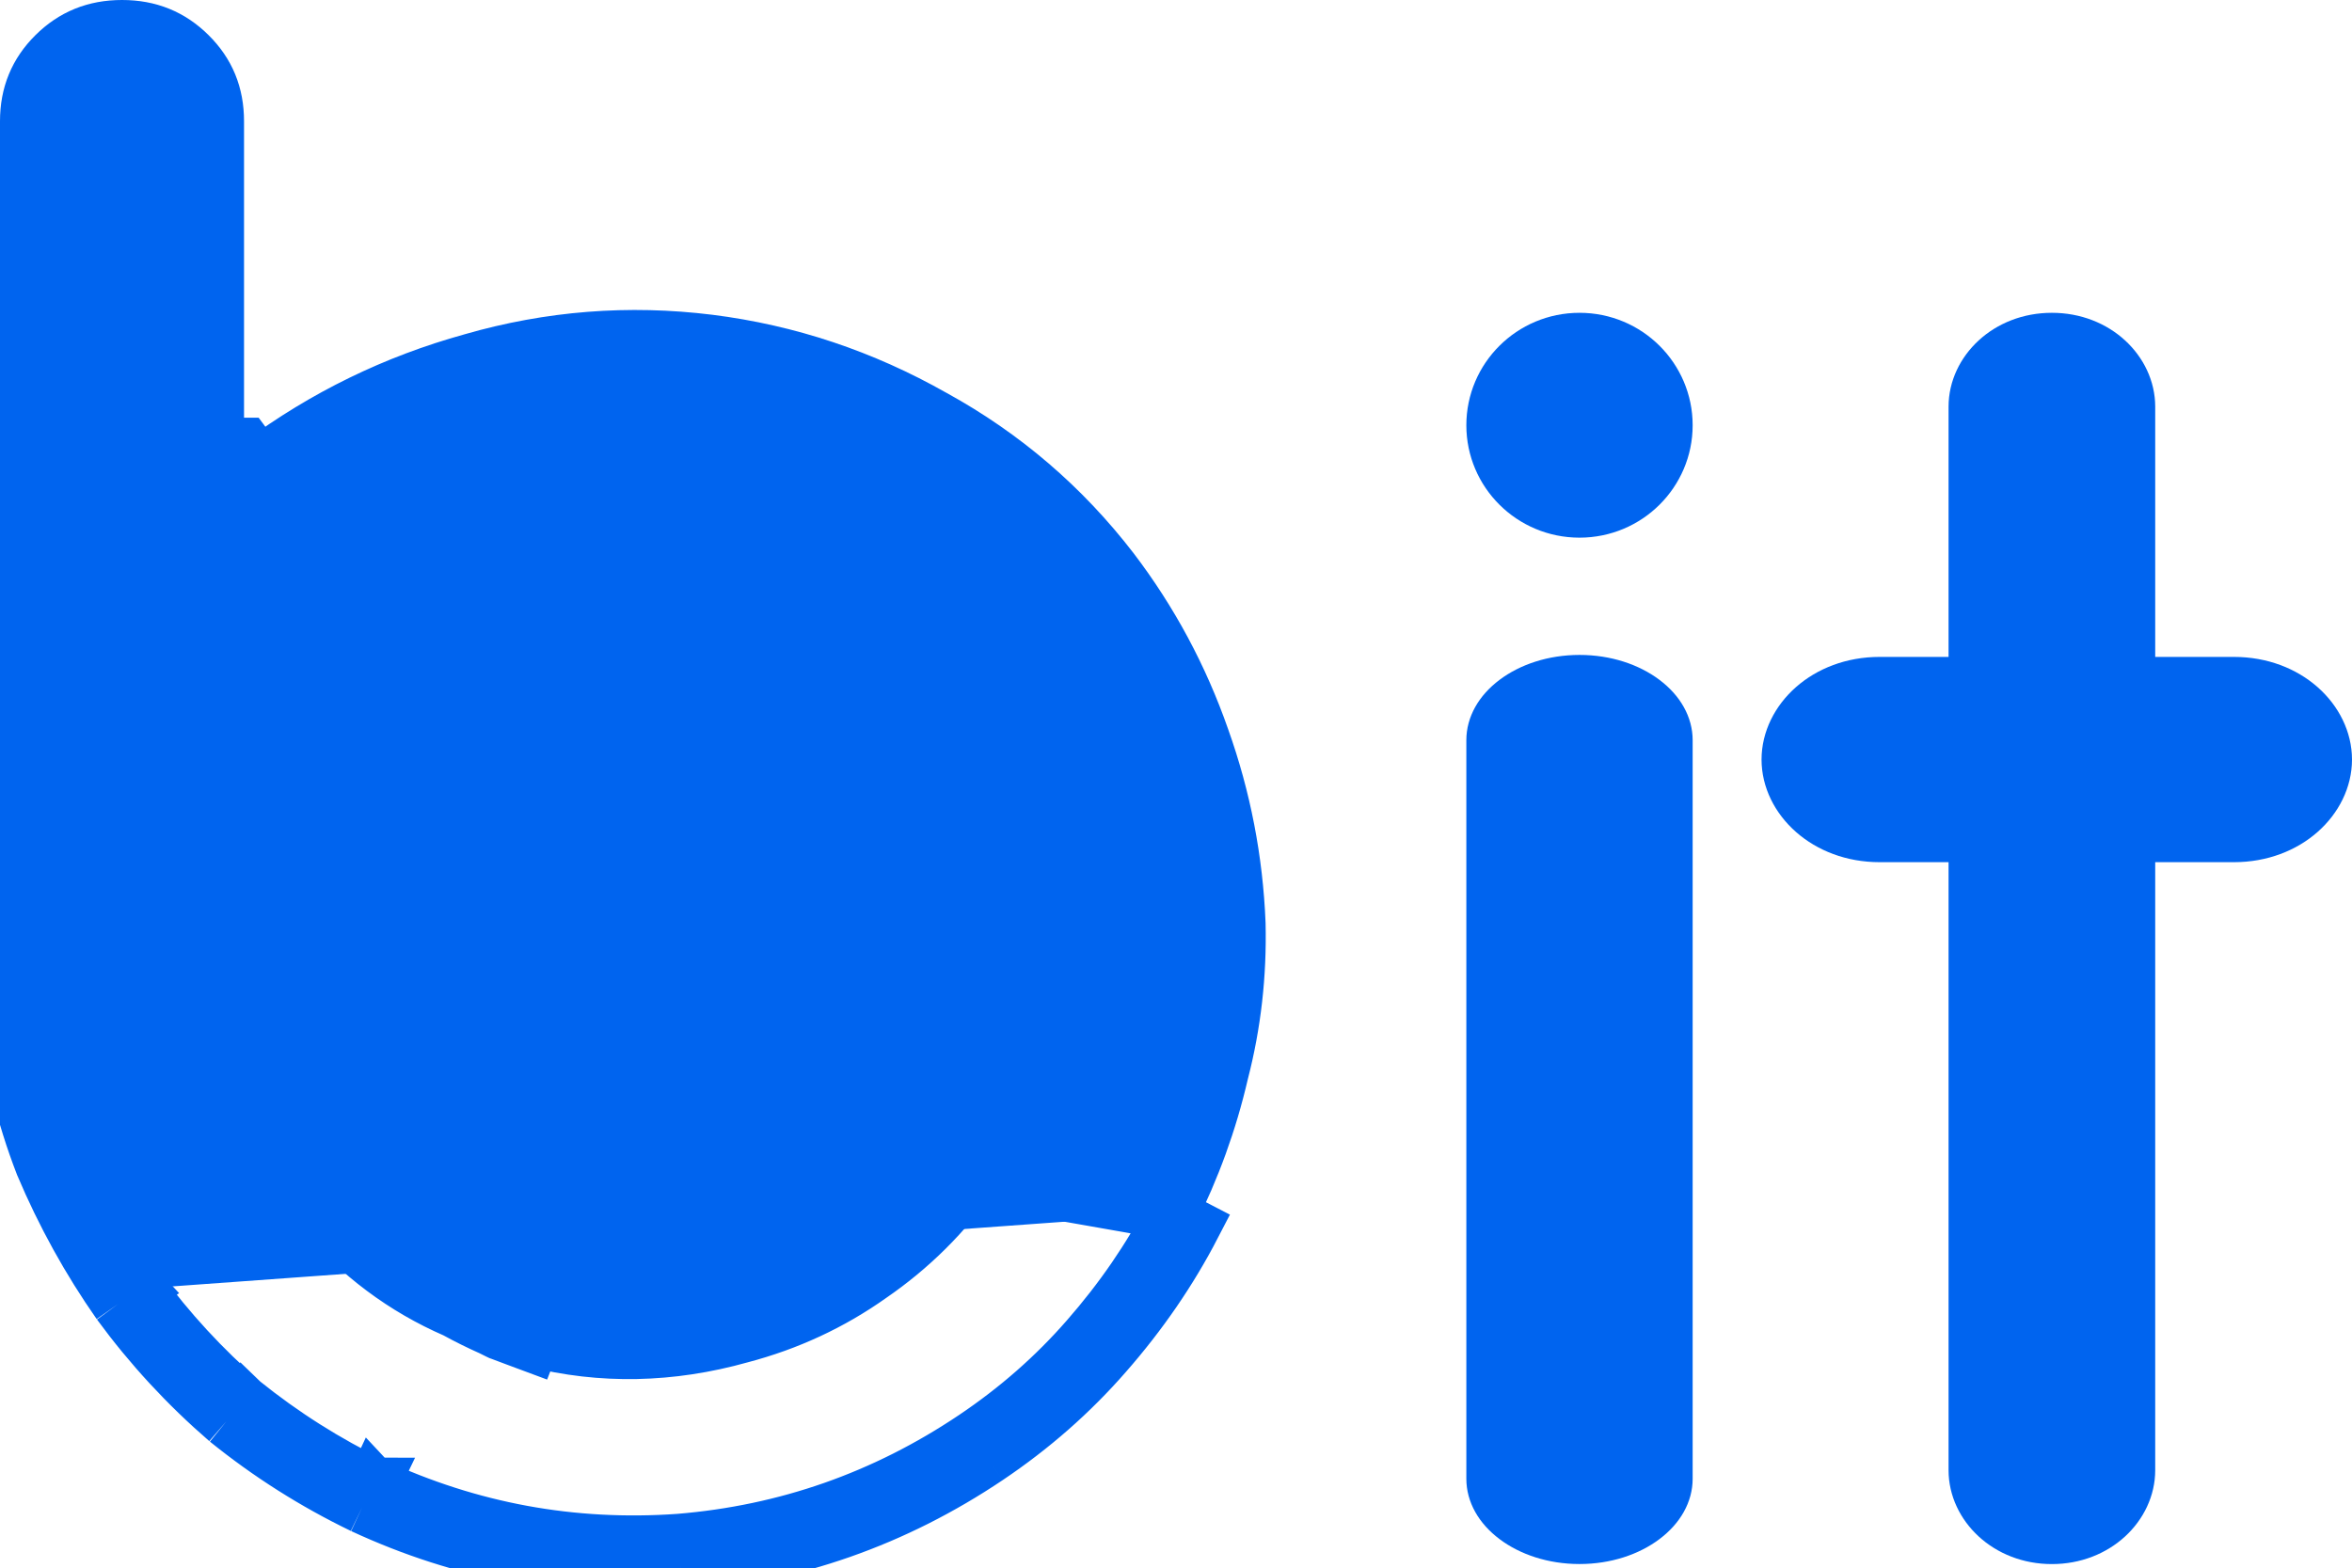
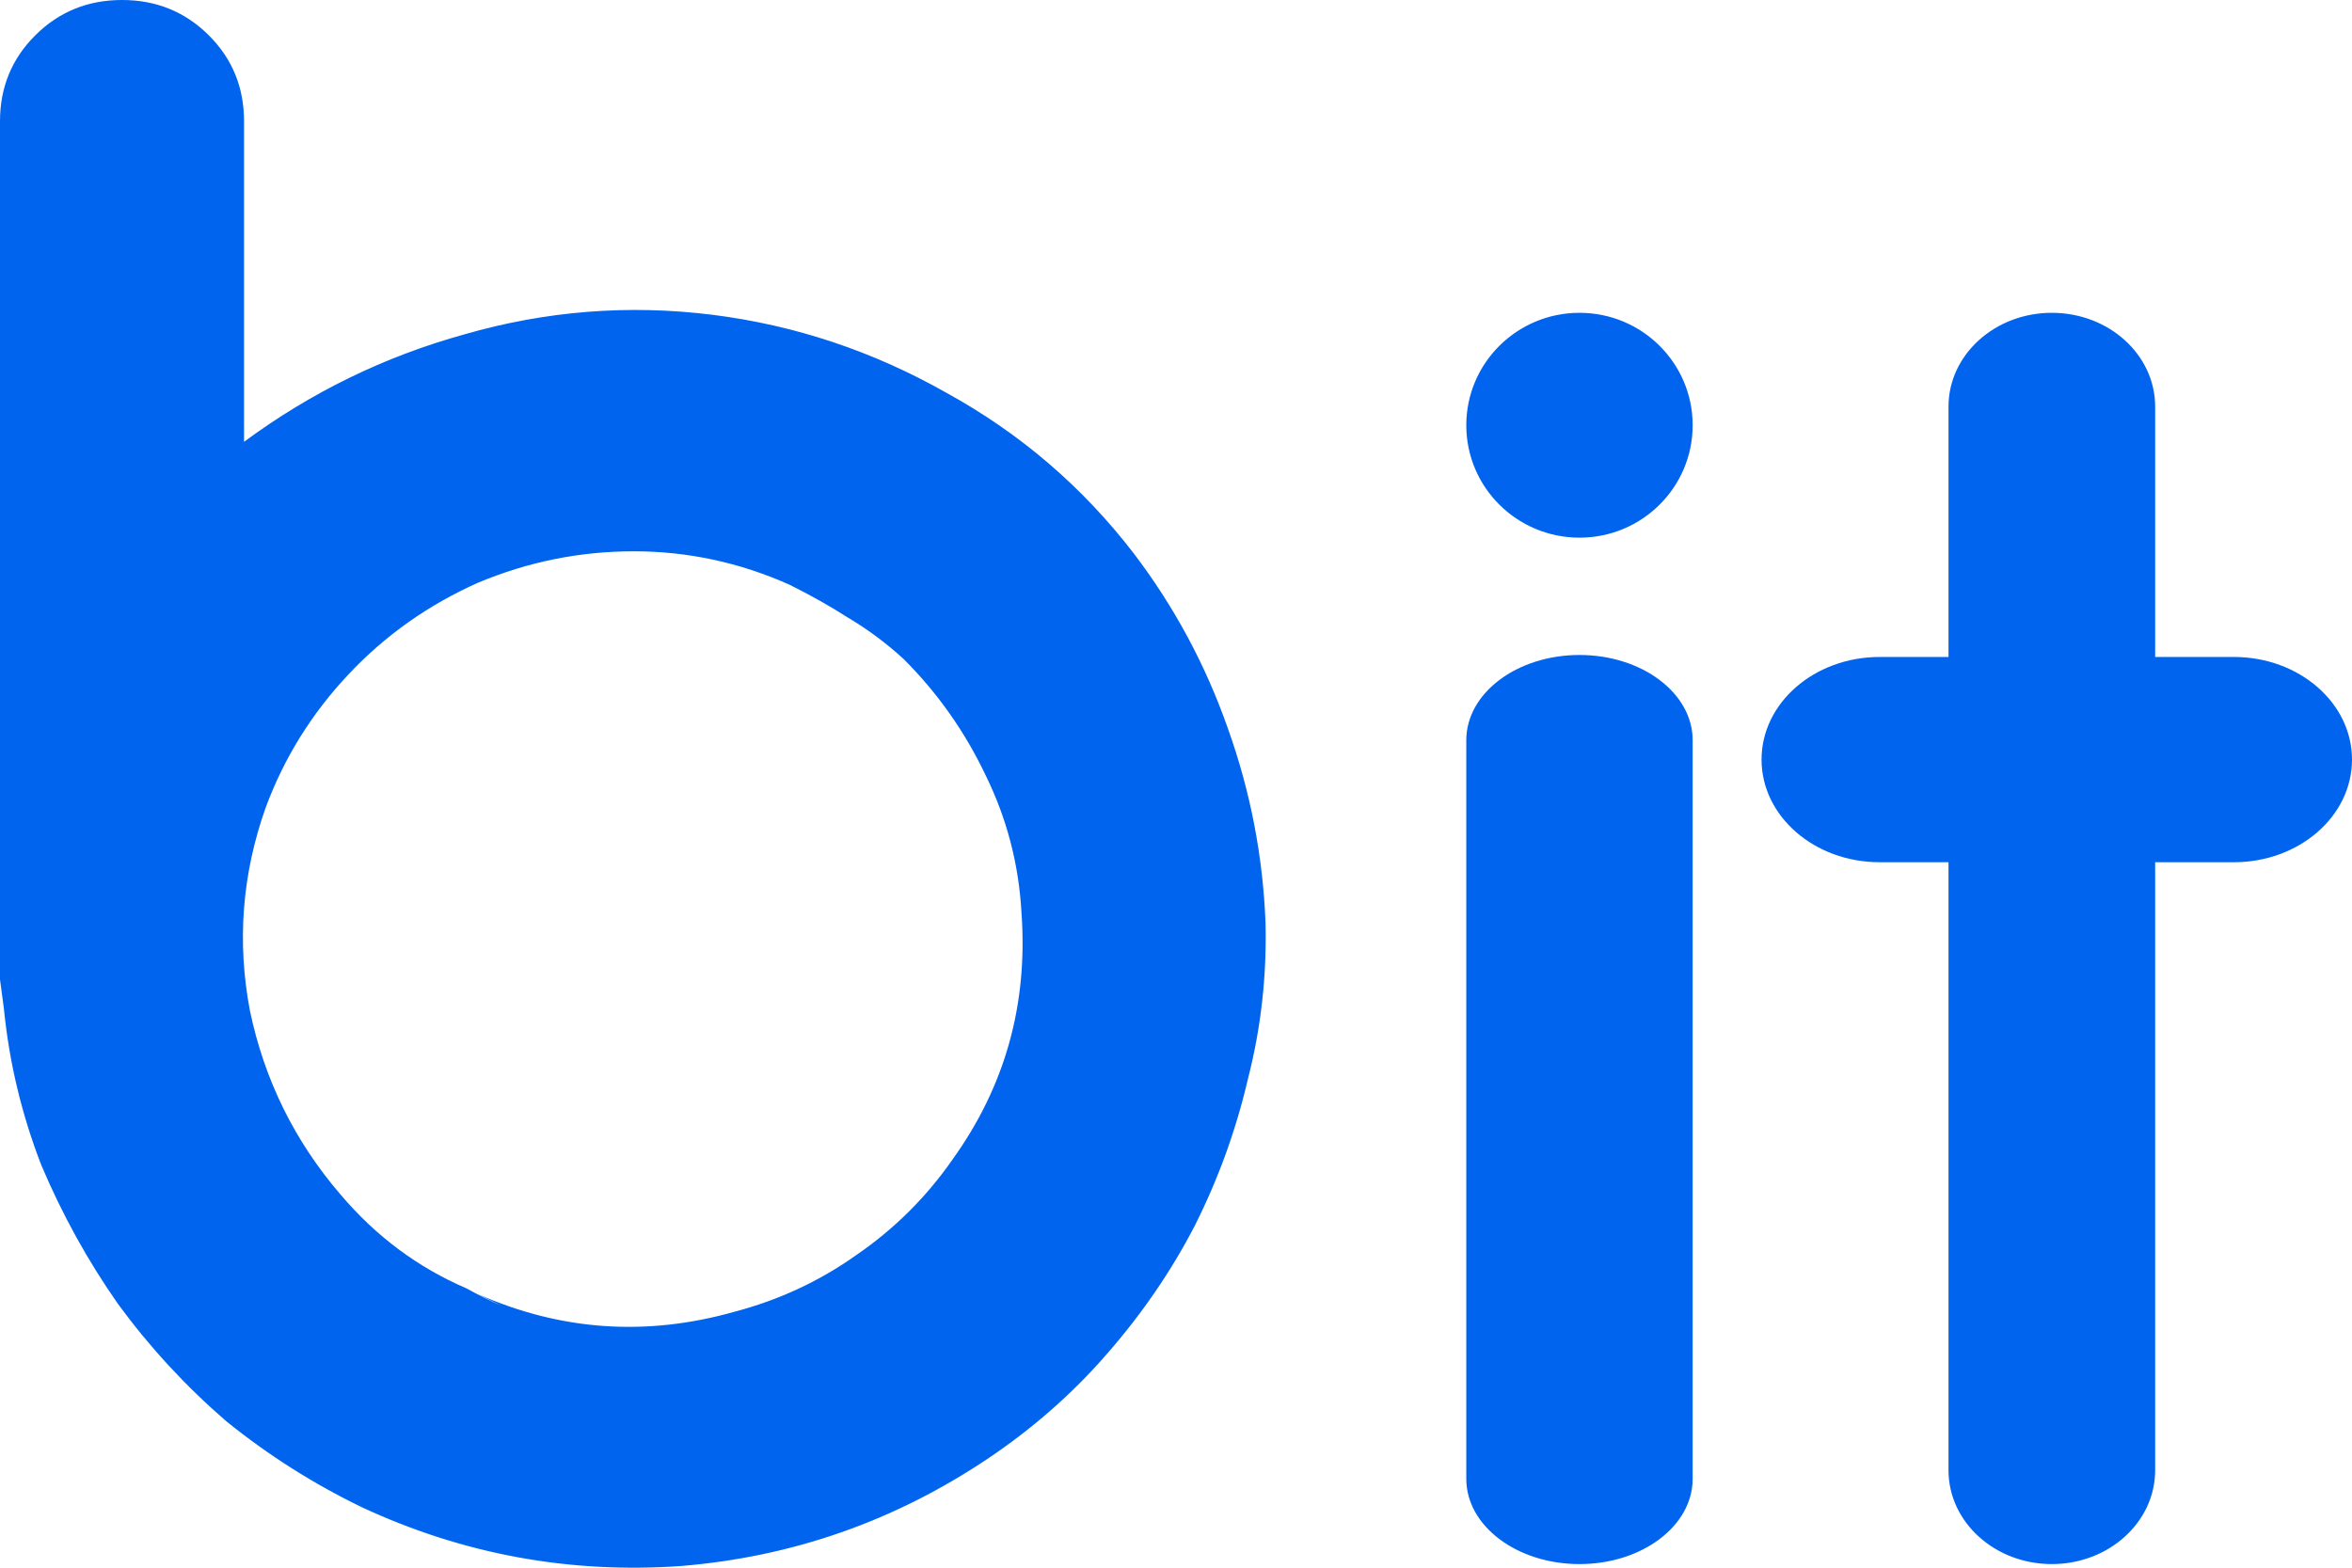
<svg xmlns="http://www.w3.org/2000/svg" width="45" height="30" viewBox="0 0 45 30" fill="none">
-   <path d="M0.075 19.305C0.176 20.328 0.414 21.326 0.791 22.298C1.192 23.246 1.682 24.131 2.259 24.955M0.075 19.305L22.412 23.231M0.075 19.305C0.05 19.106 0.025 18.919 0 18.744L0.075 19.305ZM2.259 24.955C2.862 25.778 3.552 26.526 4.331 27.199M2.259 24.955L2.663 24.659C2.664 24.661 2.665 24.662 2.666 24.663M2.259 24.955L2.669 24.667C2.668 24.666 2.667 24.665 2.666 24.663M4.331 27.199C5.134 27.848 6 28.397 6.929 28.846M4.331 27.199L4.645 26.81C4.647 26.812 4.649 26.814 4.651 26.816M4.331 27.199L4.658 26.821C4.656 26.819 4.653 26.817 4.651 26.816M6.929 28.846C8.862 29.744 10.895 30.118 13.029 29.968M6.929 28.846L7.14 28.392C7.141 28.393 7.142 28.393 7.143 28.394M6.929 28.846L7.146 28.395C7.145 28.395 7.144 28.394 7.143 28.394M13.029 29.968C15.163 29.793 17.121 29.107 18.904 27.91M13.029 29.968L12.989 29.47C12.989 29.47 12.991 29.469 12.992 29.469M13.029 29.968L12.994 29.469C12.993 29.469 12.992 29.469 12.992 29.469M18.904 27.91C19.757 27.337 20.51 26.676 21.163 25.927C21.841 25.154 22.406 24.331 22.858 23.458L22.414 23.228C22.413 23.229 22.413 23.23 22.412 23.231M18.904 27.91L18.625 27.495C18.625 27.495 18.625 27.495 18.625 27.495M18.904 27.91L18.625 27.495M22.412 23.231C22.846 22.369 23.171 21.472 23.387 20.539L23.39 20.527L23.39 20.527C23.629 19.601 23.737 18.651 23.714 17.675C23.665 16.455 23.436 15.271 23.027 14.123L23.026 14.12C22.616 12.947 22.039 11.872 21.293 10.892C20.356 9.675 19.217 8.698 17.872 7.958L17.866 7.955L17.866 7.955C16.516 7.189 15.085 6.711 13.57 6.52C12.03 6.329 10.517 6.448 9.026 6.878L9.02 6.88L9.02 6.88C7.548 7.287 6.198 7.946 4.967 8.857L4.697 8.493H4.669H4.169V8.455V8.203V2.32C4.169 1.802 3.995 1.381 3.639 1.028C3.284 0.675 2.859 0.5 2.335 0.5C1.81 0.5 1.386 0.675 1.03 1.028C0.675 1.381 0.5 1.802 0.5 2.32V17.659V18.145V18.146V18.148V18.149V18.15V18.151V18.152V18.154V18.155V18.156V18.157V18.158V18.159V18.161V18.162V18.163V18.164V18.165V18.166V18.168V18.169V18.17V18.171V18.172V18.173V18.175V18.176V18.177V18.178V18.179V18.18V18.182V18.183V18.184V18.185V18.186V18.188V18.189V18.19V18.191V18.192V18.193V18.195V18.196V18.197V18.198V18.199V18.2V18.201V18.203V18.204V18.205V18.206V18.207V18.209V18.21V18.211V18.212V18.213V18.214V18.215V18.217V18.218V18.219V18.22V18.221V18.223V18.224V18.225V18.226V18.227V18.228V18.23V18.231V18.232V18.233V18.234V18.235V18.237V18.238V18.239V18.24V18.241V18.242V18.244V18.245V18.246V18.247V18.248V18.249V18.251V18.252V18.253V18.254V18.255V18.256V18.258V18.259V18.26V18.261V18.262V18.264V18.265V18.266V18.267V18.268V18.269V18.27V18.272V18.273V18.274V18.275V18.276V18.277V18.279V18.28V18.281V18.282V18.283V18.285V18.286V18.287V18.288V18.289V18.29V18.291V18.293V18.294V18.295V18.296V18.297V18.299V18.3V18.301V18.302V18.303V18.304V18.306V18.307V18.308V18.309V18.31V18.311V18.313V18.314V18.315V18.316V18.317V18.318V18.32V18.321V18.322V18.323V18.324V18.325V18.327V18.328V18.329V18.33V18.331V18.332V18.334V18.335V18.336V18.337V18.338V18.34V18.341V18.342V18.343V18.344V18.345V18.346V18.348V18.349V18.35V18.351V18.352V18.354V18.355V18.356V18.357V18.358V18.359V18.36V18.362V18.363V18.364V18.365V18.366V18.367V18.369V18.37V18.371V18.372V18.373V18.375V18.376V18.377V18.378V18.379V18.38V18.382V18.383V18.384V18.385V18.386V18.387V18.389V18.39V18.391V18.392V18.393V18.394V18.396V18.397V18.398V18.399V18.4V18.401V18.403V18.404V18.405V18.406V18.407V18.408V18.41V18.411V18.412V18.413V18.414V18.416V18.417V18.418V18.419V18.42V18.421V18.422V18.424V18.425V18.426V18.427V18.428V18.43V18.431V18.432V18.433V18.434V18.435V18.436V18.438V18.439V18.44V18.441V18.442V18.444V18.445V18.446V18.447V18.448V18.449V18.451V18.452V18.453V18.454V18.455V18.456V18.457V18.459V18.46V18.461V18.462V18.463V18.465V18.466V18.467V18.468V18.469V18.47V18.472V18.473V18.474V18.475V18.476V18.477V18.479V18.48V18.481V18.482V18.483V18.484V18.486V18.487V18.488V18.489V18.49V18.491V18.493V18.494V18.495V18.496V18.497V18.498V18.5V18.501V18.502V18.503V18.504V18.506V18.507V18.508V18.509V18.51V18.511V18.512V18.514V18.515V18.516V18.517V18.518V18.52V18.521V18.522V18.523V18.524V18.525V18.526V18.528V18.529V18.53V18.531V18.532V18.534V18.535V18.536V18.537V18.538V18.539V18.541V18.542V18.543V18.544V18.545V18.546V18.548V18.549V18.55V18.551V18.552V18.553V18.555V18.556V18.557V18.558V18.559V18.56V18.562V18.563V18.564V18.565V18.566V18.567V18.569V18.57V18.571V18.572V18.573V18.574V18.576V18.577V18.578V18.579V18.58V18.581V18.583V18.584V18.585V18.586V18.587V18.588V18.59V18.591V18.592V18.593V18.594V18.596V18.597V18.598V18.599V18.6V18.601V18.602V18.604V18.605V18.606V18.607V18.608V18.61V18.611V18.612V18.613V18.614V18.615V18.616V18.618V18.619V18.62V18.621V18.622V18.623V18.625V18.626V18.627V18.628V18.629V18.631V18.632V18.633V18.634V18.635V18.636V18.638V18.639V18.64V18.641V18.642V18.643V18.645V18.646V18.647V18.648V18.649V18.65V18.652V18.653V18.654V18.655V18.656V18.657V18.659V18.66V18.661V18.662V18.663V18.665V18.666V18.667V18.668V18.669V18.67V18.672V18.673V18.674V18.675V18.676V18.677V18.678V18.68V18.681V18.682V18.683V18.684V18.686V18.687V18.688V18.689V18.69V18.691V18.692V18.694V18.695V18.696V18.697V18.698V18.7V18.701V18.702V18.703V18.704V18.705V18.707V18.708V18.708C0.524 18.876 0.548 19.054 0.571 19.243L0.573 19.256L0.573 19.256C0.669 20.231 0.895 21.182 1.254 22.11C1.641 23.022 2.112 23.873 2.666 24.663M22.412 23.231C21.98 24.065 21.439 24.854 20.787 25.598L20.786 25.599C20.163 26.313 19.444 26.945 18.625 27.495M2.666 24.663C3.244 25.452 3.905 26.169 4.651 26.816M4.651 26.816C5.422 27.437 6.252 27.963 7.143 28.394M7.143 28.394C8.997 29.254 10.944 29.613 12.992 29.469M12.992 29.469C15.039 29.301 16.914 28.644 18.625 27.495M8.705 25.105C8.932 25.23 9.161 25.343 9.39 25.445L9.531 25.515L9.554 25.526L9.579 25.535L9.88 25.648L10.181 25.76L10.218 25.665C11.508 25.991 12.831 25.965 14.177 25.587C15.085 25.348 15.916 24.962 16.667 24.429C17.442 23.897 18.099 23.245 18.634 22.474C19.706 20.983 20.176 19.298 20.043 17.441C19.989 16.454 19.747 15.518 19.317 14.636C18.891 13.738 18.331 12.943 17.637 12.254L17.63 12.246L17.622 12.24C17.273 11.919 16.896 11.638 16.493 11.397C16.127 11.164 15.737 10.944 15.323 10.739L15.313 10.734L15.303 10.73C14.287 10.278 13.226 10.05 12.126 10.05C11.03 10.05 9.972 10.263 8.958 10.688L8.958 10.688L8.948 10.692C7.934 11.143 7.05 11.768 6.301 12.565C5.553 13.361 4.99 14.266 4.615 15.278L4.615 15.278L4.613 15.284C4.131 16.64 4.024 18.026 4.291 19.436L4.291 19.436L4.293 19.445C4.586 20.849 5.201 22.098 6.134 23.184C6.855 24.032 7.712 24.674 8.705 25.105Z" fill="#0064EF" stroke="#0064EF" />
-   <path d="M30.22 13.033C30.72 13.033 31.153 13.186 31.45 13.41C31.747 13.634 31.885 13.905 31.885 14.164V28.299C31.885 28.558 31.747 28.829 31.45 29.053C31.153 29.277 30.72 29.43 30.22 29.43C29.72 29.43 29.287 29.277 28.99 29.053C28.693 28.829 28.555 28.558 28.555 28.299V14.164C28.555 13.905 28.693 13.634 28.99 13.41C29.287 13.186 29.72 13.033 30.22 13.033Z" fill="#0064EF" stroke="#0064EF" />
-   <path d="M31.885 8.138C31.885 9.046 31.143 9.789 30.22 9.789C29.297 9.789 28.555 9.046 28.555 8.138C28.555 7.229 29.297 6.486 30.22 6.486C31.143 6.486 31.885 7.229 31.885 8.138Z" fill="#0064EF" stroke="#0064EF" />
-   <path d="M39.258 6.486C40.12 6.486 40.735 7.111 40.735 7.782V28.135C40.735 28.806 40.12 29.431 39.258 29.431C38.396 29.431 37.781 28.806 37.781 28.135V7.782C37.781 7.111 38.396 6.486 39.258 6.486Z" fill="#0064EF" stroke="#0064EF" />
-   <path d="M35.962 13.071H42.741C43.781 13.071 44.5 13.79 44.5 14.535C44.5 15.28 43.781 15.999 42.741 15.999H35.962C34.923 15.999 34.203 15.28 34.203 14.535C34.203 13.79 34.923 13.071 35.962 13.071Z" fill="#0064EF" stroke="#0064EF" />
+   <path fill-rule="evenodd" clip-rule="evenodd" d="M24.213 17.659C24.238 18.682 24.125 19.679 23.875 20.652C23.648 21.625 23.31 22.56 22.858 23.458C22.406 24.331 21.841 25.154 21.163 25.927C20.51 26.676 19.757 27.337 18.904 27.91C17.121 29.107 15.163 29.793 13.029 29.968C10.895 30.118 8.862 29.744 6.929 28.846C6 28.397 5.134 27.848 4.331 27.199C3.552 26.526 2.862 25.778 2.259 24.955C1.682 24.131 1.192 23.246 0.791 22.298C0.414 21.326 0.176 20.328 0.075 19.305C0.05 19.106 0.025 18.919 0 18.744V18.145V17.659V2.32C0 1.671 0.226 1.122 0.678 0.673C1.13 0.224 1.682 0 2.335 0C2.987 0 3.54 0.224 3.992 0.673C4.444 1.122 4.669 1.671 4.669 2.32V8.455C5.95 7.508 7.356 6.822 8.887 6.398C10.444 5.949 12.025 5.824 13.632 6.024C15.213 6.223 16.707 6.722 18.113 7.52C19.519 8.293 20.711 9.316 21.69 10.588C22.469 11.611 23.071 12.733 23.498 13.955C23.925 15.152 24.163 16.387 24.213 17.659ZM18.226 22.186C19.23 20.789 19.669 19.218 19.544 17.472C19.494 16.549 19.268 15.676 18.866 14.853C18.465 14.005 17.937 13.257 17.285 12.608C16.958 12.309 16.607 12.047 16.23 11.823C15.879 11.598 15.502 11.386 15.1 11.187C14.146 10.762 13.155 10.55 12.126 10.55C11.096 10.55 10.105 10.75 9.151 11.149C8.197 11.573 7.368 12.159 6.665 12.908C5.962 13.656 5.435 14.504 5.084 15.452C4.632 16.724 4.531 18.021 4.782 19.343C5.059 20.665 5.636 21.837 6.515 22.859C7.192 23.658 7.996 24.256 8.925 24.655C9.151 24.78 9.377 24.892 9.602 24.992L9.151 24.767C10.732 25.466 12.364 25.578 14.046 25.104C14.899 24.88 15.678 24.518 16.381 24.019C17.109 23.52 17.724 22.909 18.226 22.186ZM32.385 14.165C32.385 13.264 31.416 12.534 30.22 12.534C29.024 12.534 28.054 13.264 28.054 14.165V28.3C28.054 29.201 29.024 29.931 30.22 29.931C31.416 29.931 32.385 29.201 32.385 28.3V14.165ZM32.385 8.137C32.385 9.326 31.416 10.289 30.22 10.289C29.024 10.289 28.054 9.326 28.054 8.137C28.054 6.949 29.024 5.986 30.22 5.986C31.416 5.986 32.385 6.949 32.385 8.137ZM41.234 7.782C41.234 6.79 40.349 5.986 39.257 5.986C38.165 5.986 37.28 6.79 37.28 7.782V12.572H35.962C34.715 12.572 33.703 13.451 33.703 14.536C33.703 15.62 34.715 16.5 35.962 16.5H37.28V28.135C37.28 29.127 38.165 29.931 39.257 29.931C40.349 29.931 41.234 29.127 41.234 28.135V16.5H42.74C43.988 16.5 45 15.62 45 14.536C45 13.451 43.988 12.572 42.74 12.572H41.234V7.782Z" fill="#0064EF" />
</svg>
